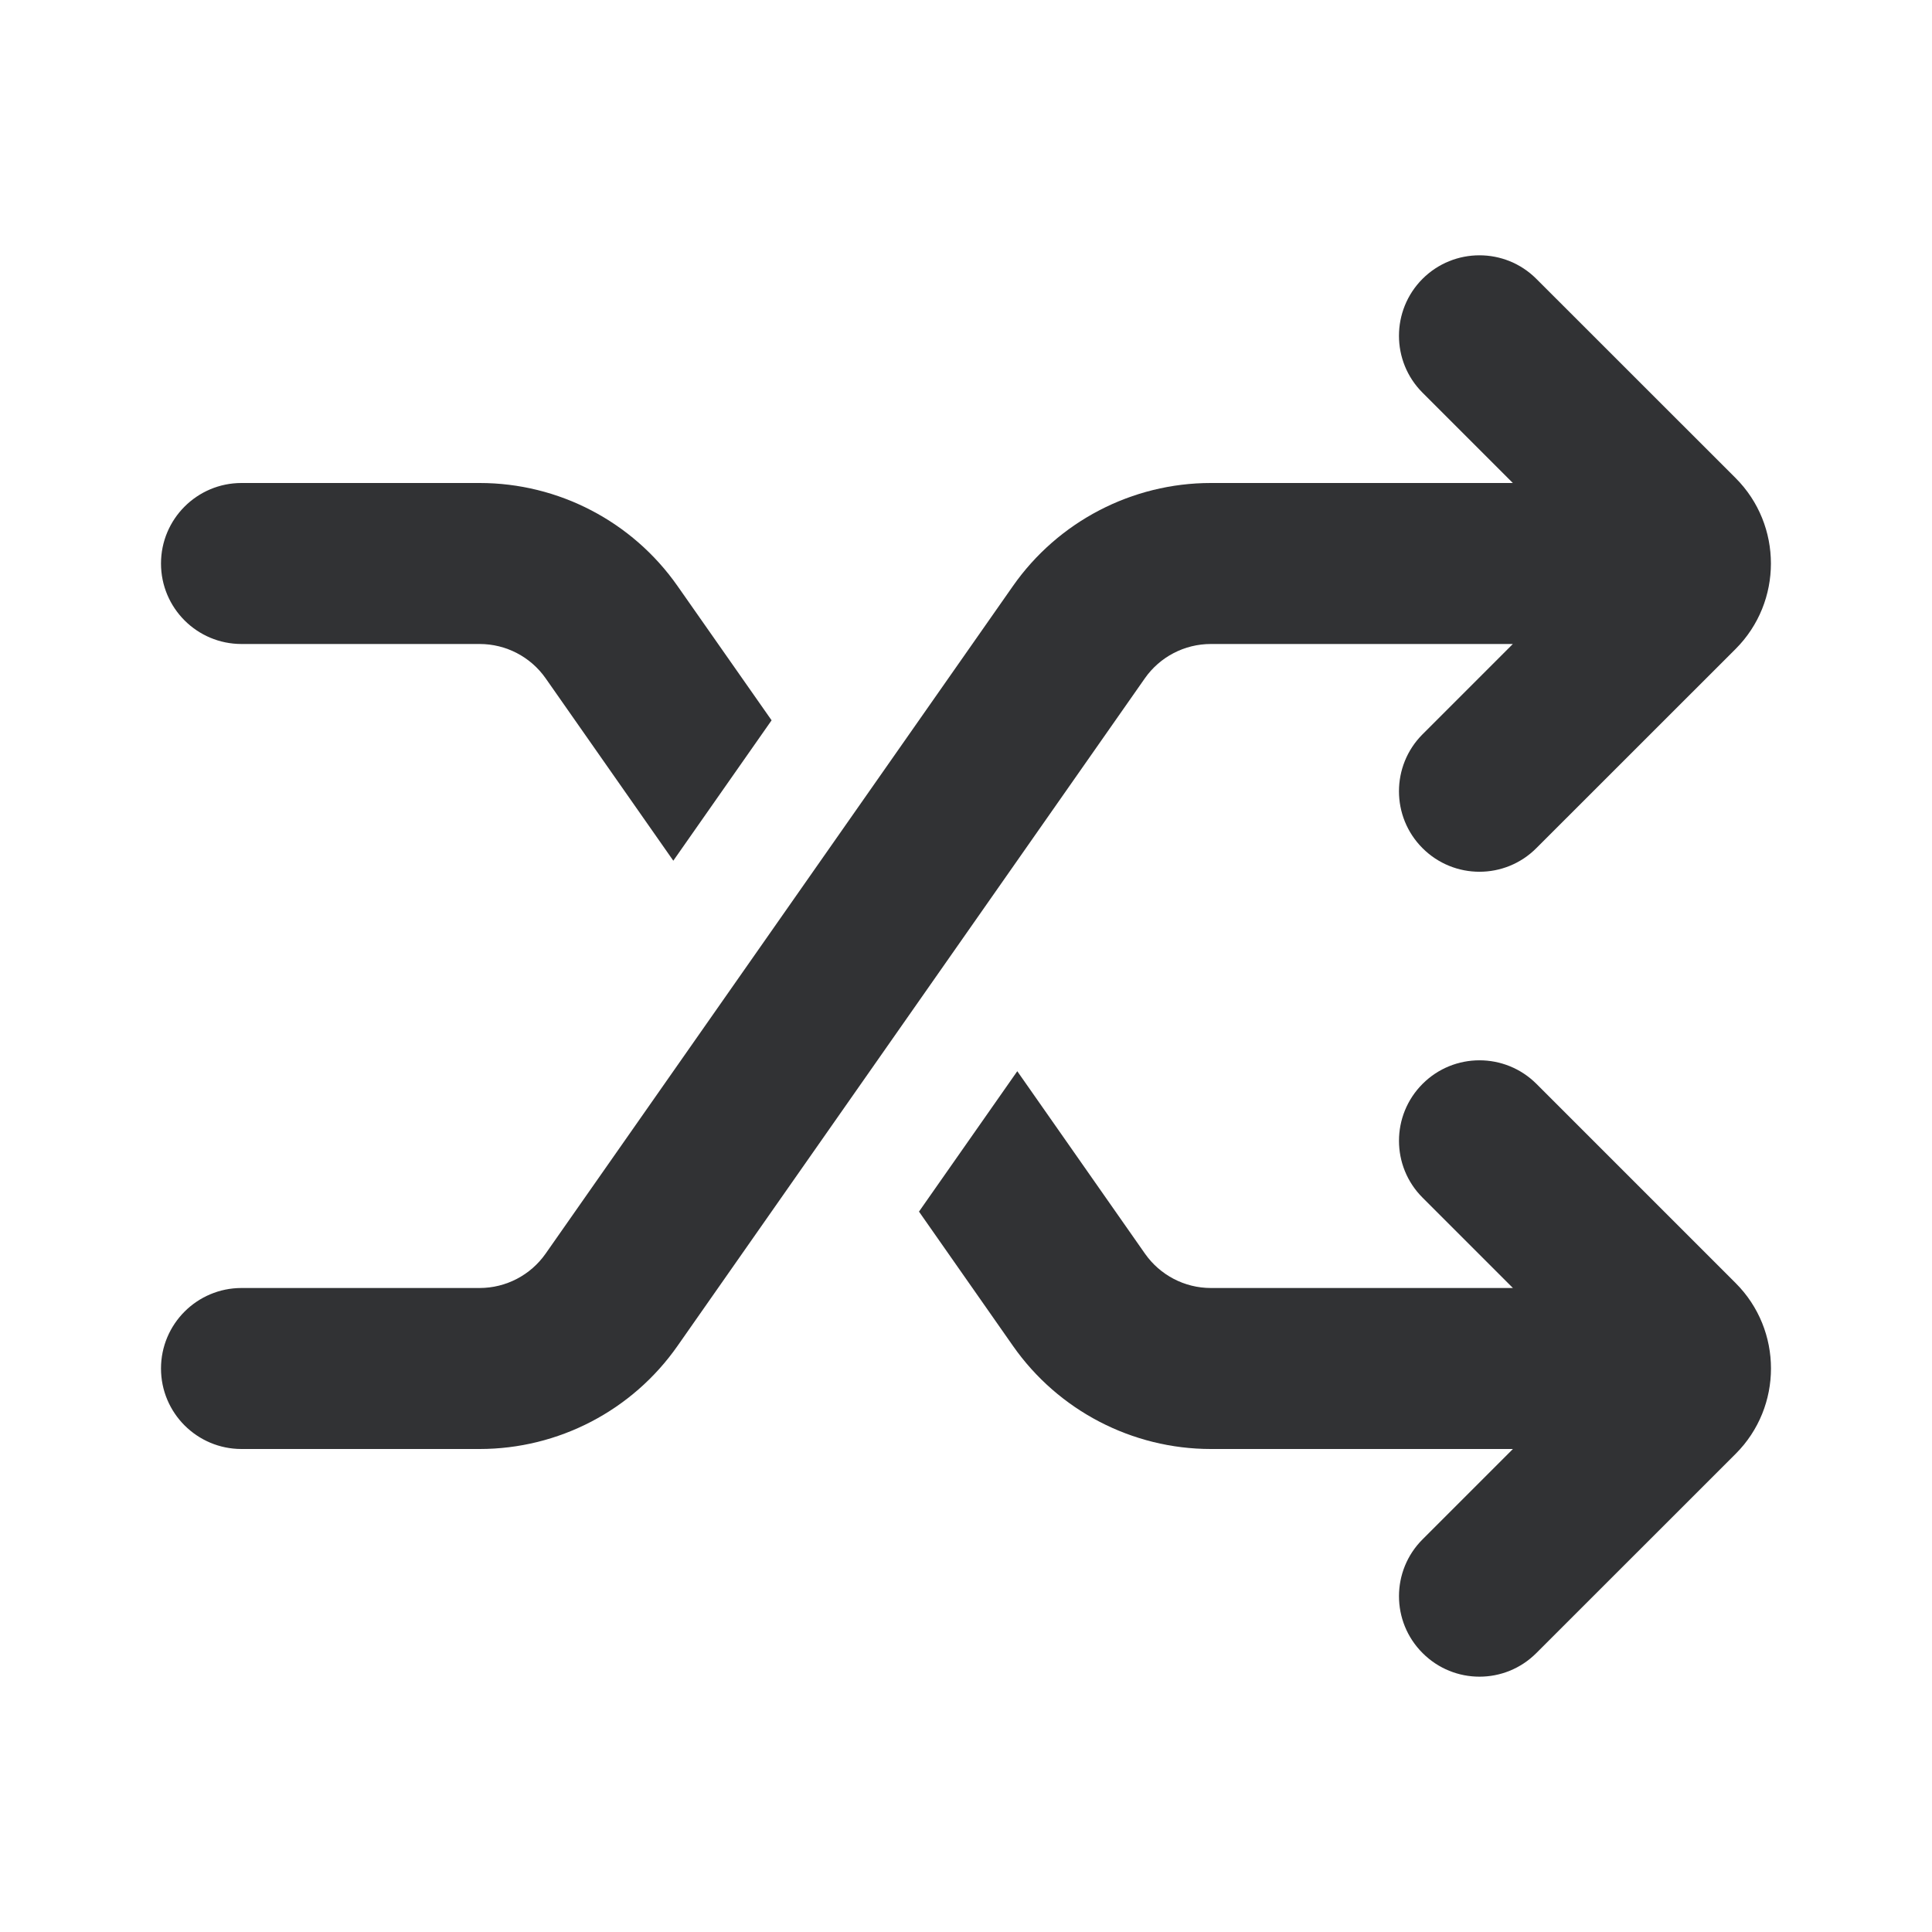
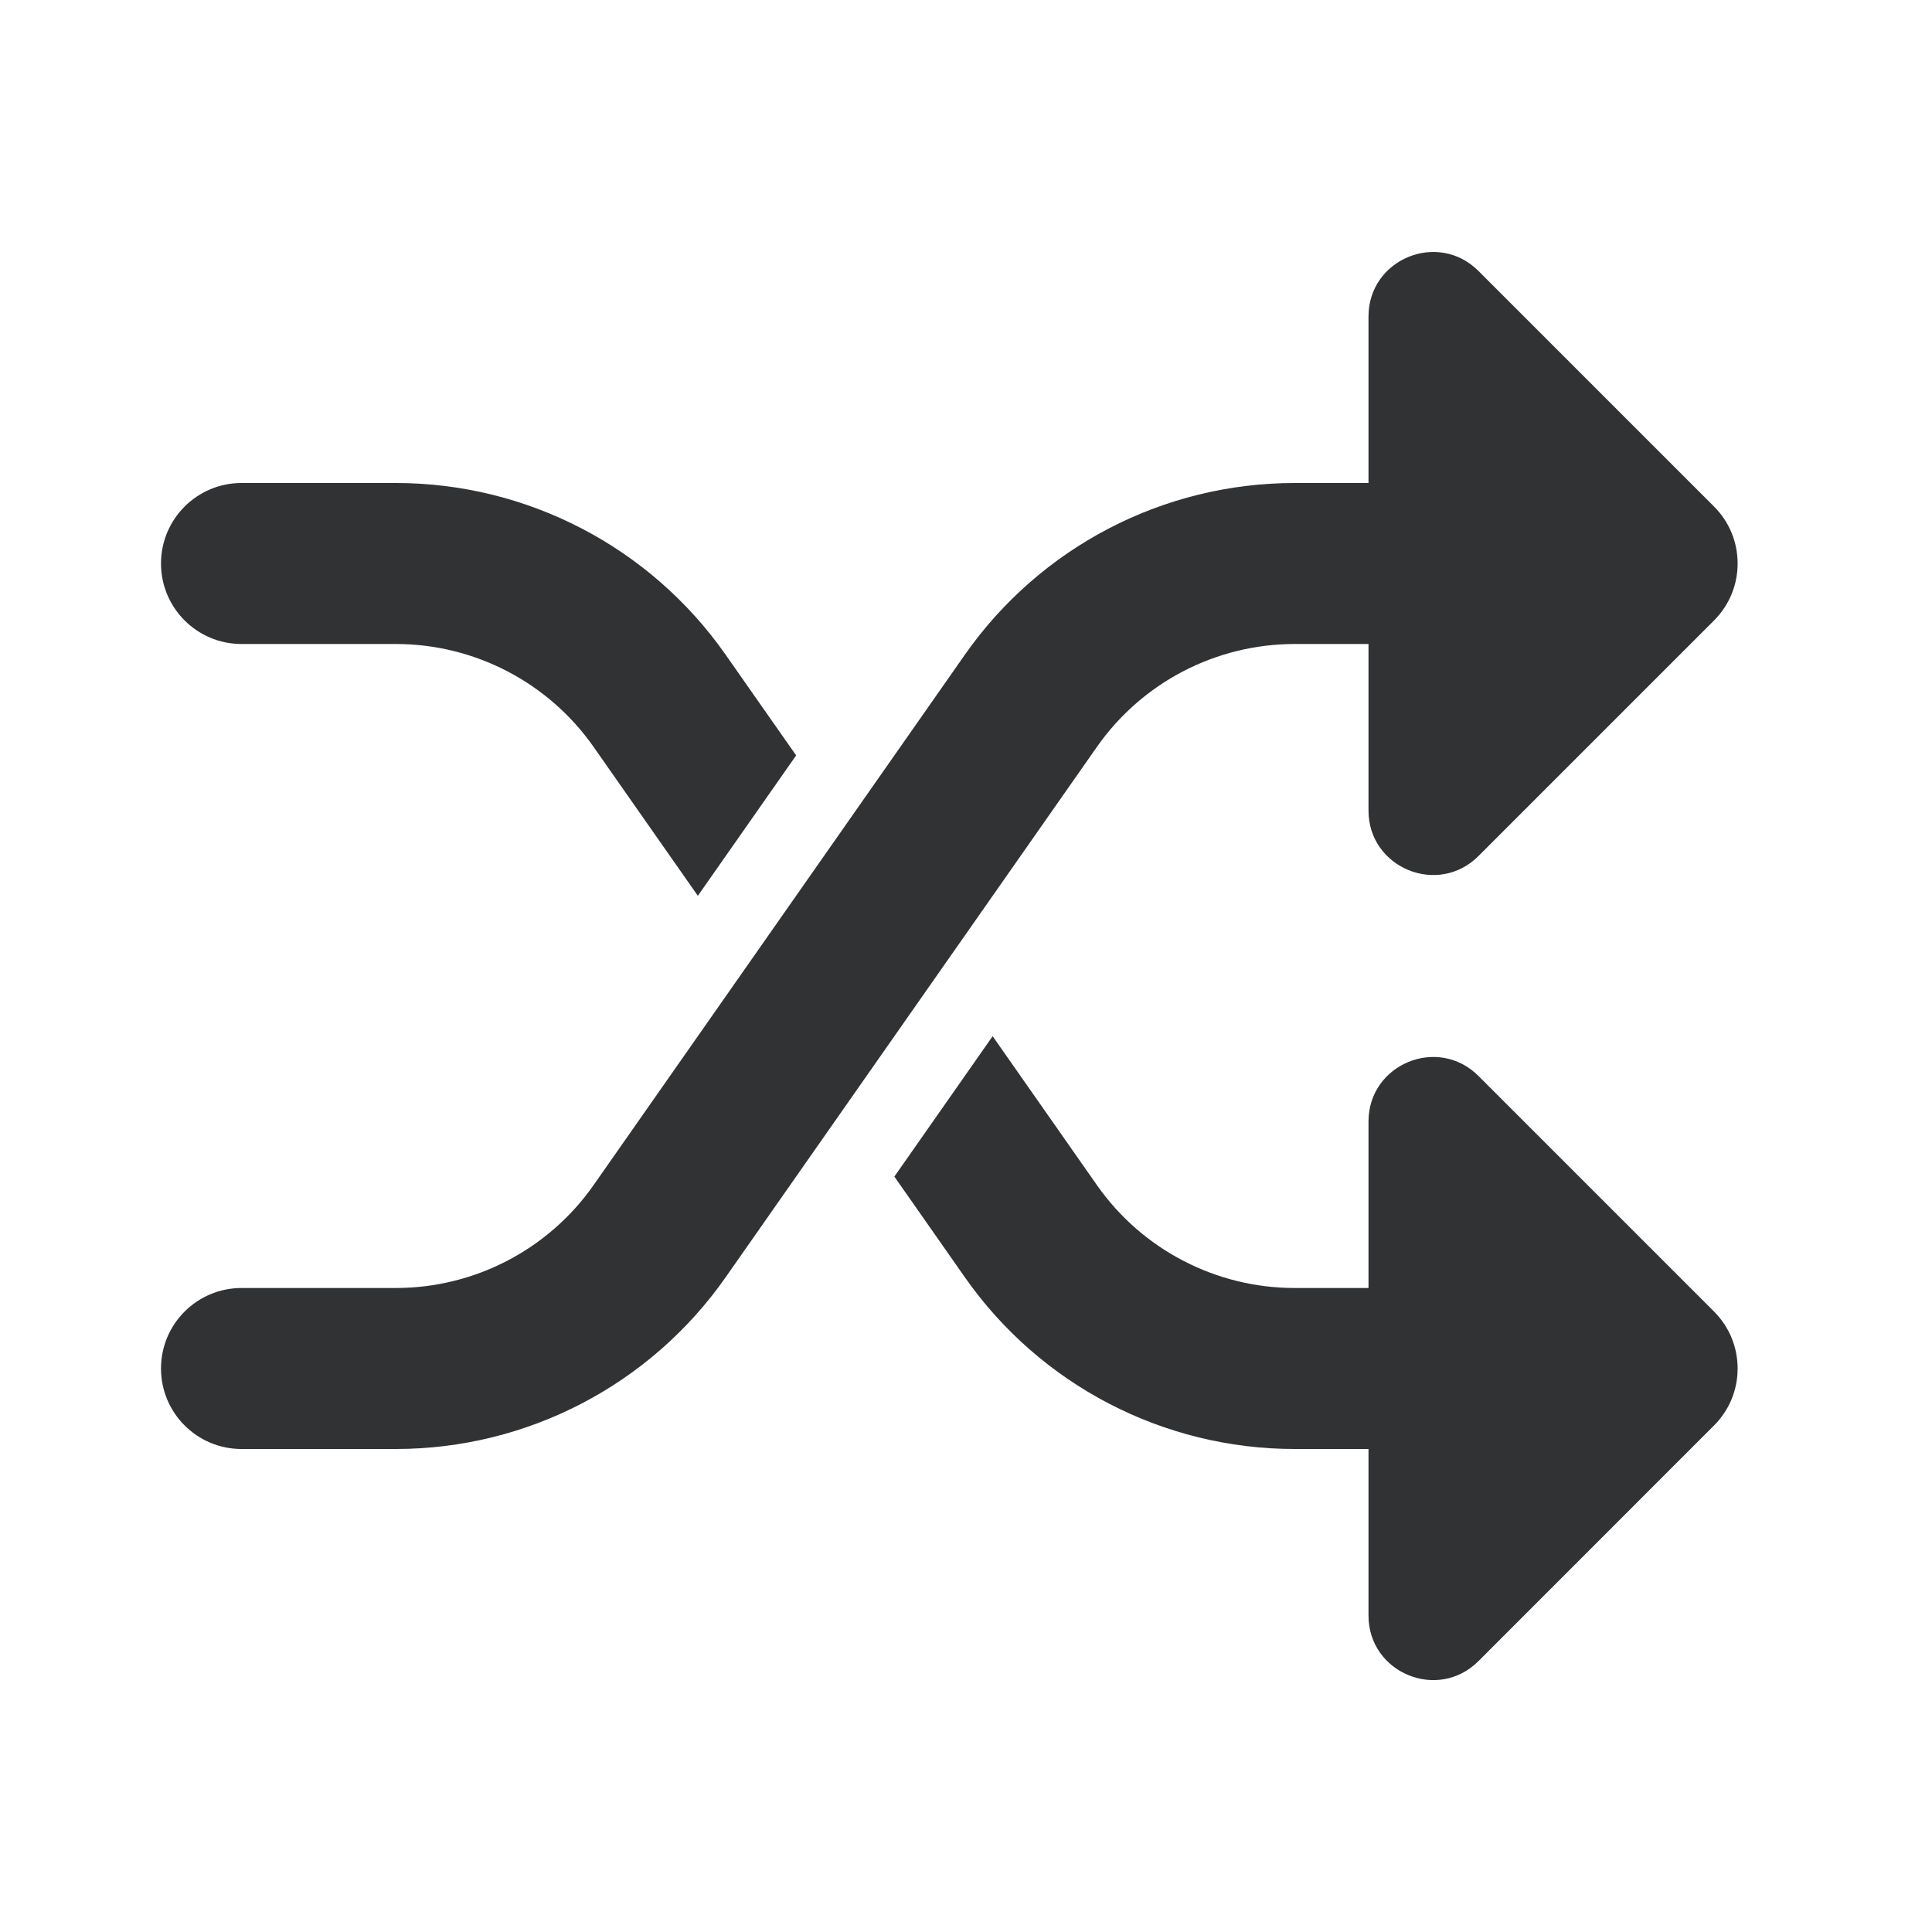
<svg xmlns="http://www.w3.org/2000/svg" width="24" height="24" viewBox="0 0 24 24" fill="none">
-   <path d="M15.041 8H18.793L17.671 9.122C17.281 9.513 17.281 10.146 17.671 10.536C18.062 10.927 18.695 10.927 19.085 10.536L21.561 8.061C22.145 7.476 22.145 6.524 21.561 5.939L19.085 3.464C18.695 3.074 18.062 3.074 17.671 3.464C17.281 3.855 17.281 4.488 17.671 4.878L18.793 6H15.041C14.063 6 13.144 6.479 12.583 7.28L6.778 15.573C6.591 15.84 6.285 16 5.958 16H3C2.448 16 2 16.448 2 17C2 17.552 2.448 18 3 18H5.958C6.937 18 7.855 17.522 8.416 16.72L14.222 8.426C14.409 8.159 14.715 8 15.041 8Z" fill="#313234" />
-   <path d="M6.778 8.426L8.364 10.692L9.585 8.948L8.416 7.279C7.855 6.478 6.937 6 5.959 6H3C2.448 6 2 6.448 2 7C2 7.553 2.448 8 3 8H5.959C6.285 8 6.591 8.159 6.778 8.426Z" fill="#313234" />
-   <path d="M17.672 13.464C18.062 13.074 18.695 13.074 19.086 13.464L21.561 15.939C22.146 16.524 22.146 17.475 21.561 18.06L19.085 20.535C18.695 20.926 18.062 20.926 17.672 20.535C17.281 20.145 17.281 19.512 17.672 19.122L18.794 18H15.042C14.064 18 13.145 17.521 12.584 16.72L11.416 15.051L12.637 13.307L14.223 15.573C14.41 15.84 14.715 16 15.042 16H18.794L17.672 14.878C17.281 14.488 17.281 13.855 17.672 13.464Z" fill="#313234" />
+   <path d="M17 10.069V8H16.083C15.104 8 14.186 8.478 13.625 9.28L9.014 15.867C8.078 17.204 6.549 18 4.917 18H3C2.448 18 2 17.552 2 17C2 16.448 2.448 16 3 16H4.917C5.896 16 6.814 15.522 7.375 14.72L11.986 8.133C12.922 6.796 14.451 6 16.083 6H17V3.931C17 3.219 17.862 2.862 18.366 3.366L21.293 6.293C21.683 6.683 21.683 7.317 21.293 7.707L18.366 10.634C17.862 11.138 17 10.781 17 10.069Z" fill="#313234" />
+   <path d="M9.014 8.133L9.89 9.384L8.669 11.128L7.375 9.28C6.814 8.478 5.896 8 4.917 8H3C2.448 8 2 7.552 2 7C2 6.448 2.448 6 3 6H4.917C6.549 6 8.078 6.796 9.014 8.133Z" fill="#313234" />
+   <path d="M11.986 15.867L11.11 14.616L12.331 12.872L13.625 14.72C14.186 15.522 15.104 16 16.083 16H17V13.932C17 13.219 17.862 12.862 18.366 13.366L21.293 16.293C21.683 16.684 21.683 17.317 21.293 17.707L18.366 20.635C17.862 21.139 17 20.782 17 20.069V18H16.083C14.451 18 12.922 17.204 11.986 15.867Z" fill="#313234" />
</svg>
